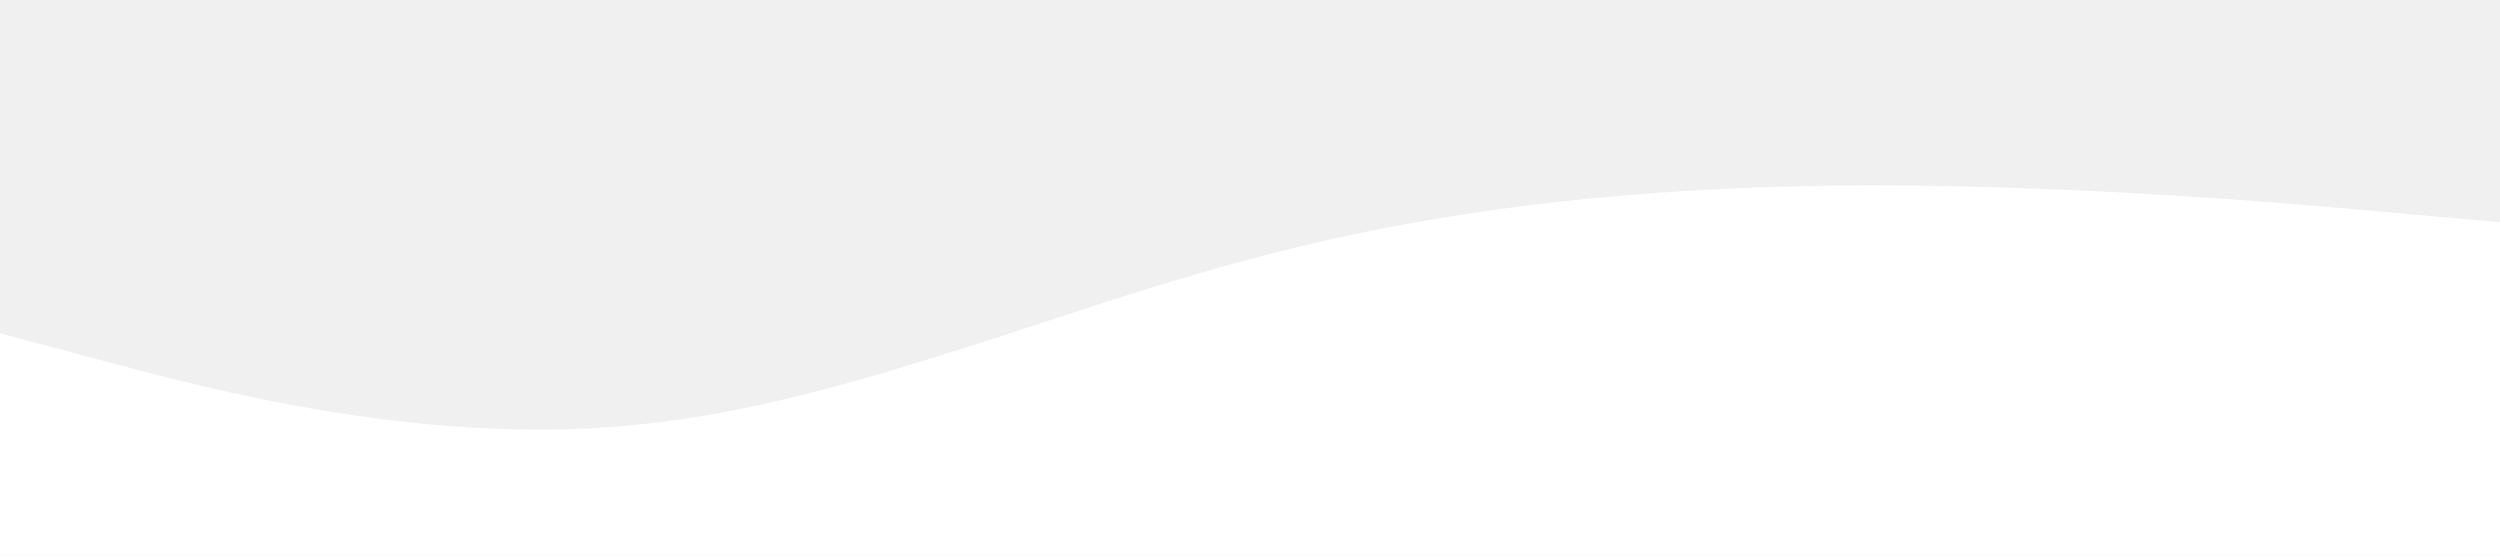
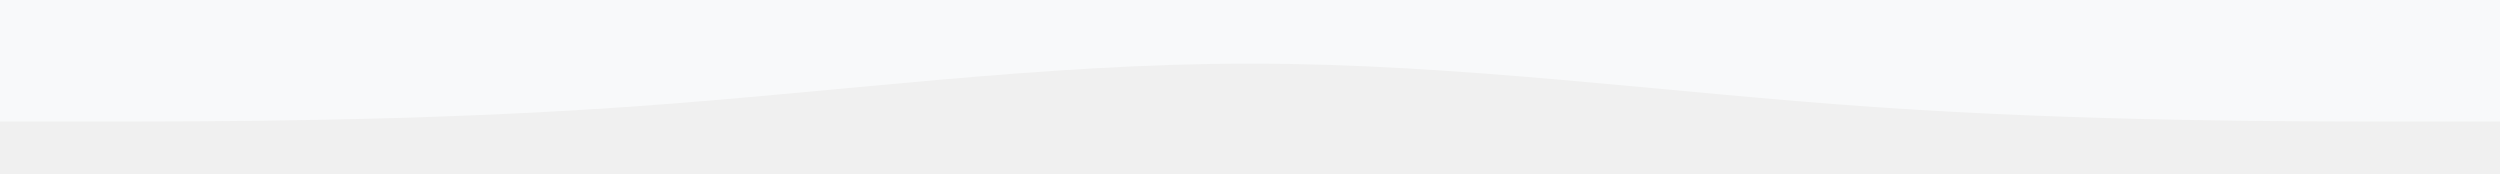
- <svg xmlns="http://www.w3.org/2000/svg" viewBox="0 0 1440 320">
-   <path fill="#fff" fill-opacity="1" d="M0,192L60,208C120,224,240,256,360,245.3C480,235,600,181,720,149.3C840,117,960,107,1080,106.7C1200,107,1320,117,1380,122.7L1440,128L1440,320L1380,320C1320,320,1200,320,1080,320C960,320,840,320,720,320C600,320,480,320,360,320C240,320,120,320,60,320L0,320Z" />
+ <svg xmlns="http://www.w3.org/2000/svg" width="1440" height="100" viewBox="0 0 1440 100" fill="none">
+   <path d="M0 70H60C120 70 240 70 360 61.656C480 53.438 600 36.562 720 36.656C840 36.562 960 53.438 1080 61.656C1200 70 1320 70 1380 70H1440V0H1380C1320 0 1200 0 1080 0C960 0 840 0 720 0C600 0 480 0 360 0C240 0 120 0 60 0H0V70Z" fill="#F8F9FA" />
</svg>
